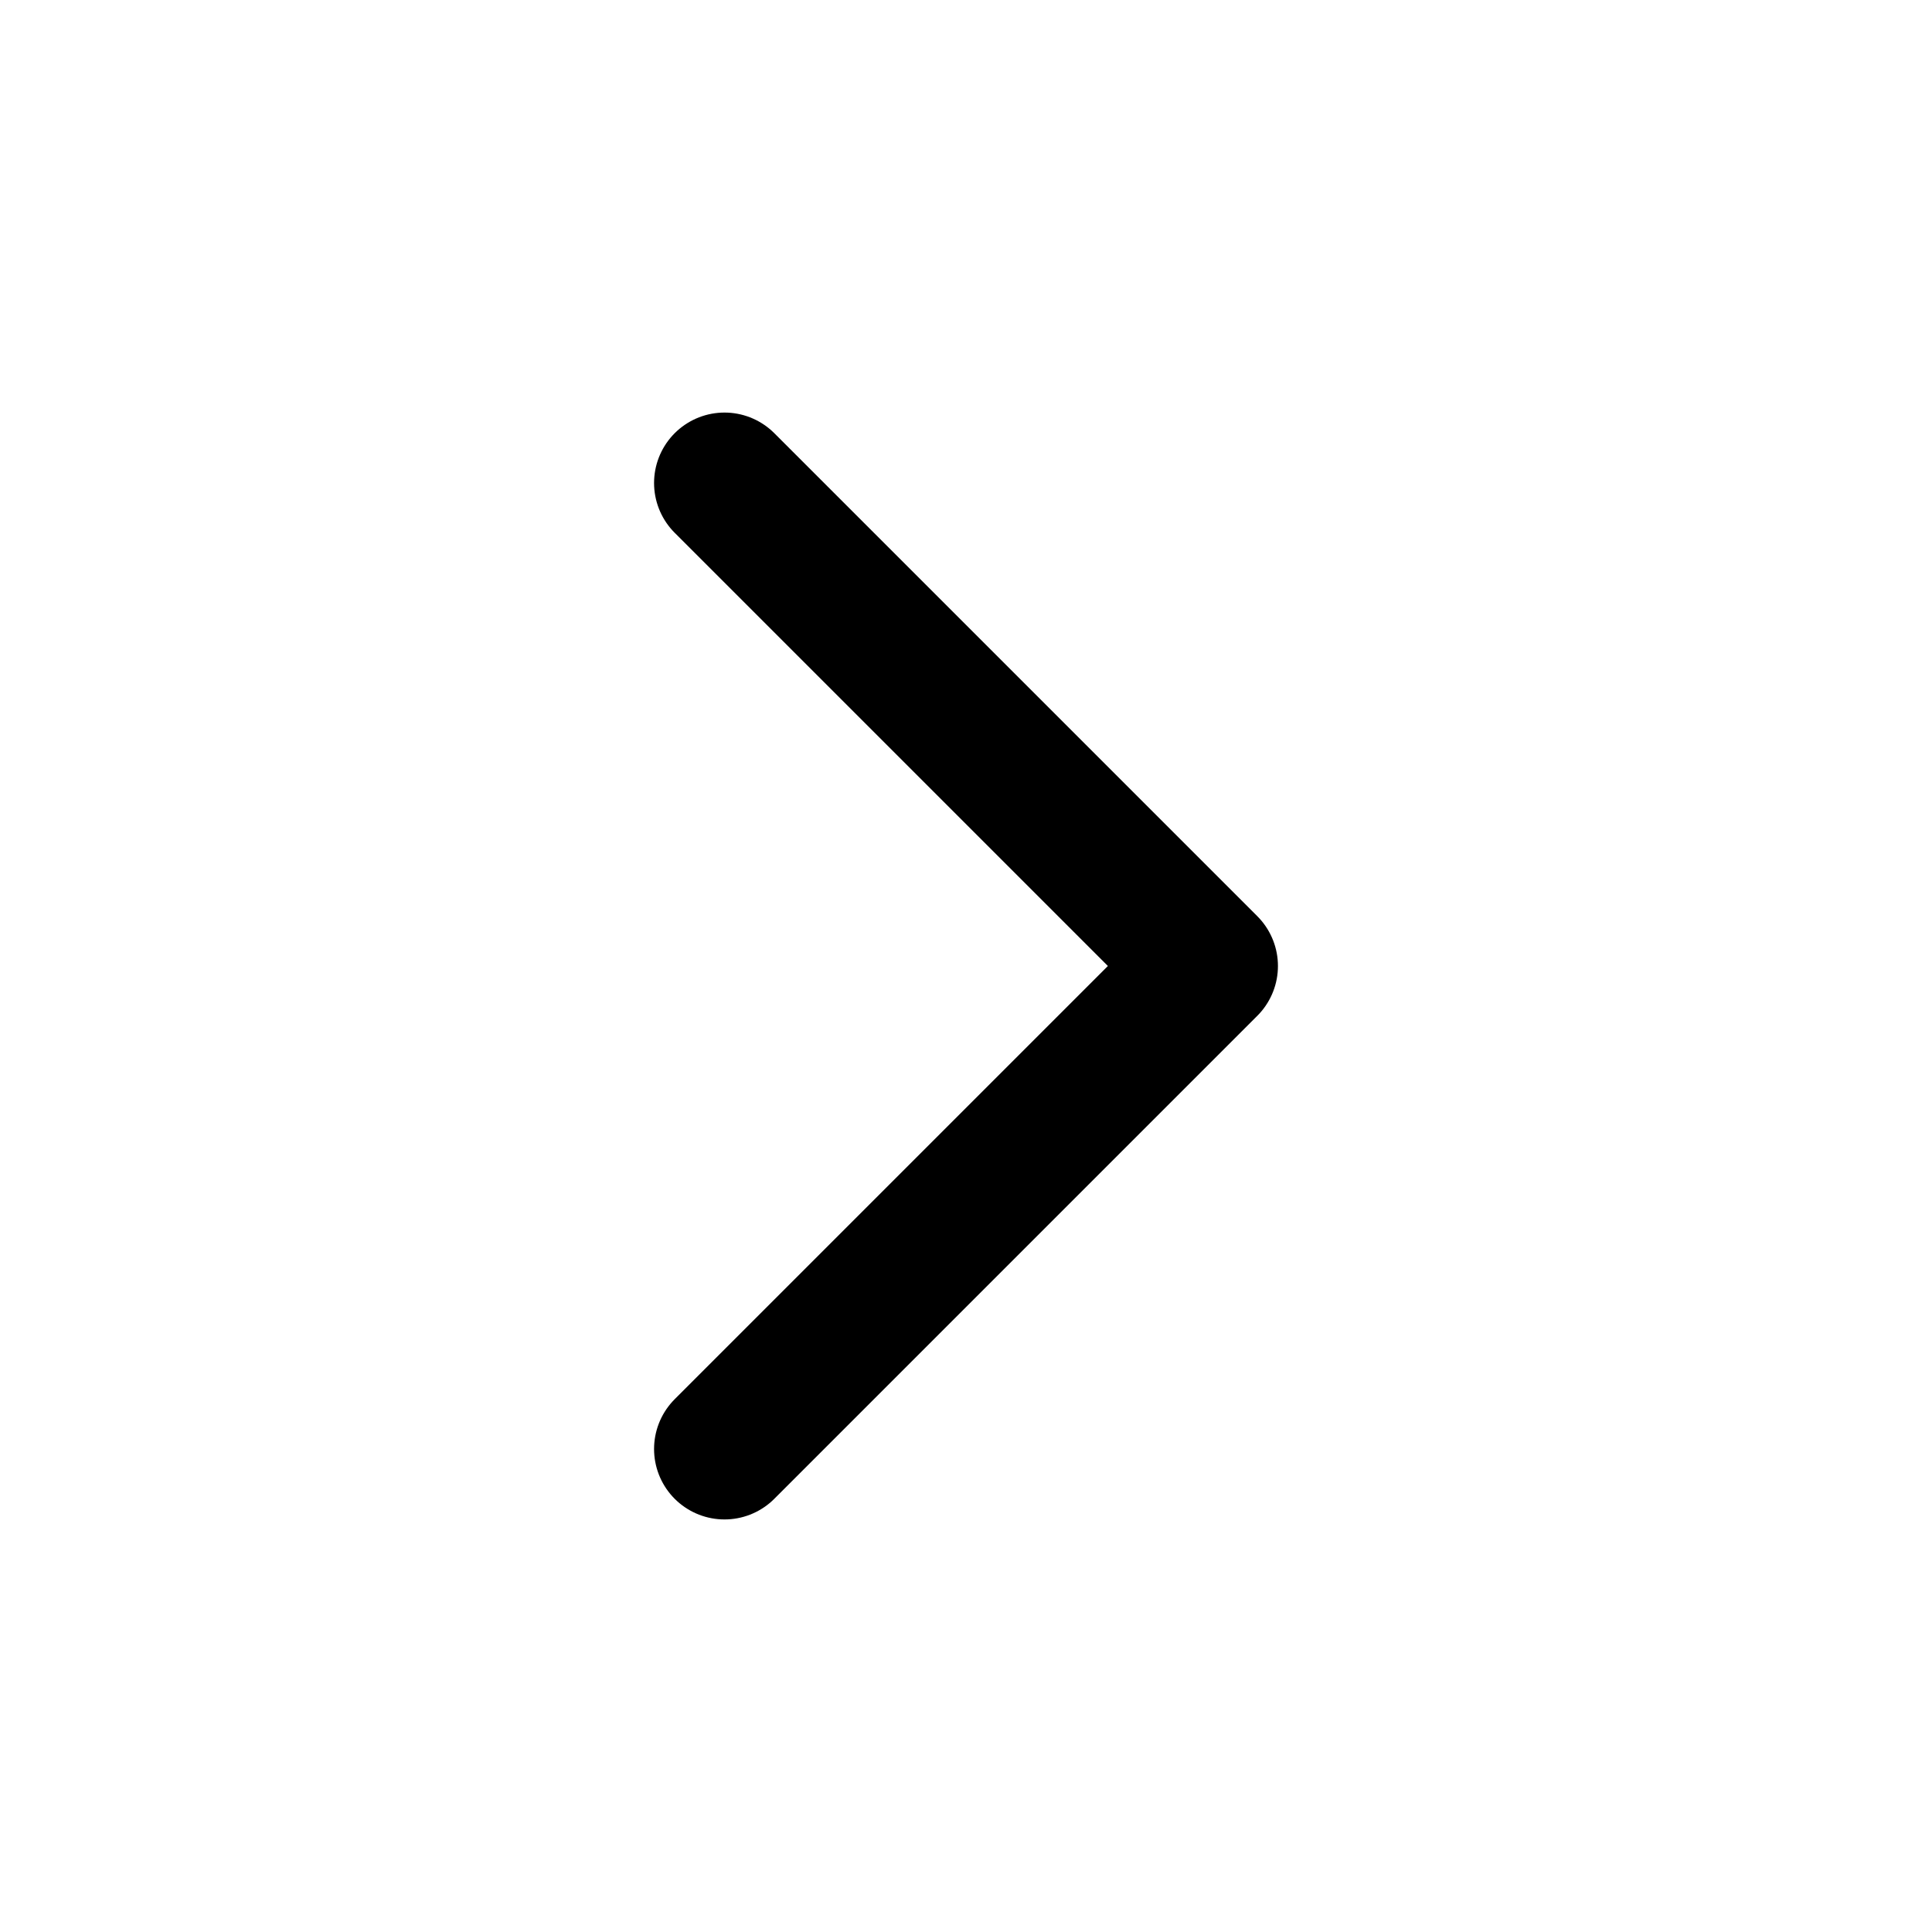
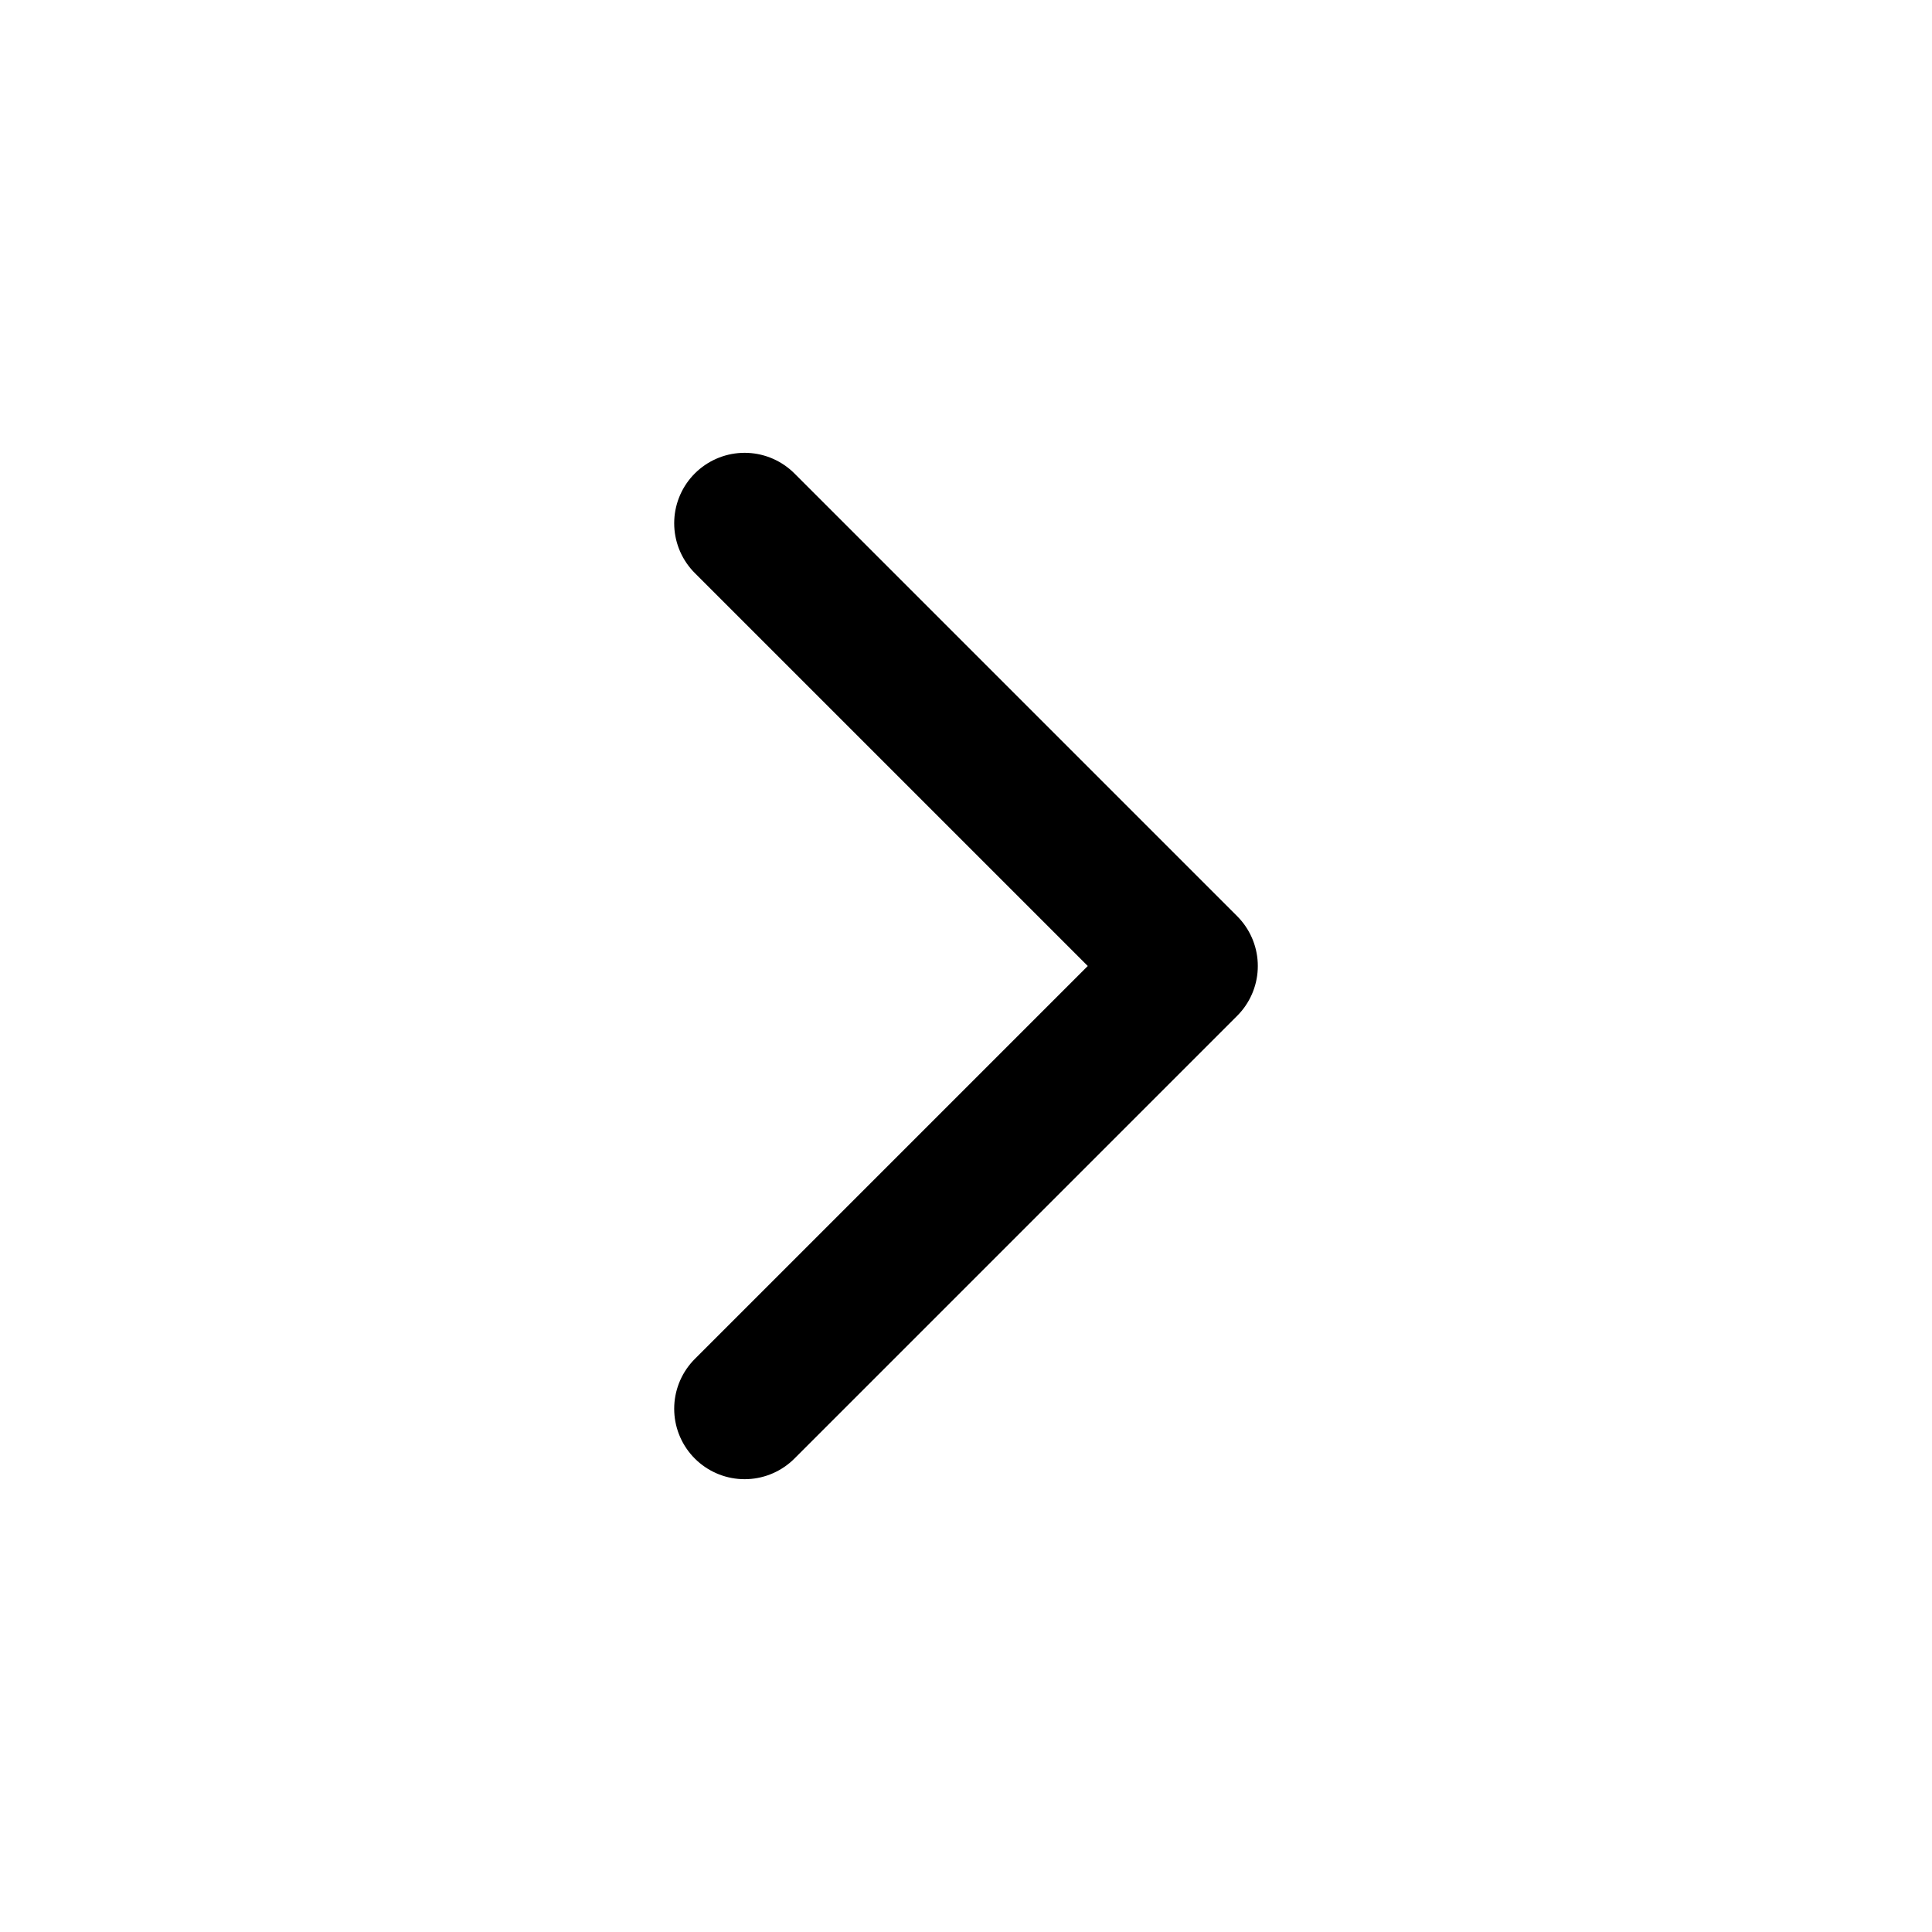
- <svg xmlns="http://www.w3.org/2000/svg" width="24" height="24" viewBox="0 0 24 24" fill="none" stroke="currentColor" stroke-width="1.75" stroke-linecap="round" stroke-linejoin="round">
-   <path d="m9 18 6-6-6-6" />
+ <svg xmlns="http://www.w3.org/2000/svg" viewBox="0 0 24 24" fill="none" stroke="currentColor" stroke-width="1.75" stroke-linecap="round" stroke-linejoin="round">
+   <path d="M9.25 6.5 14.75 12 9.25 17.5" />
</svg>
